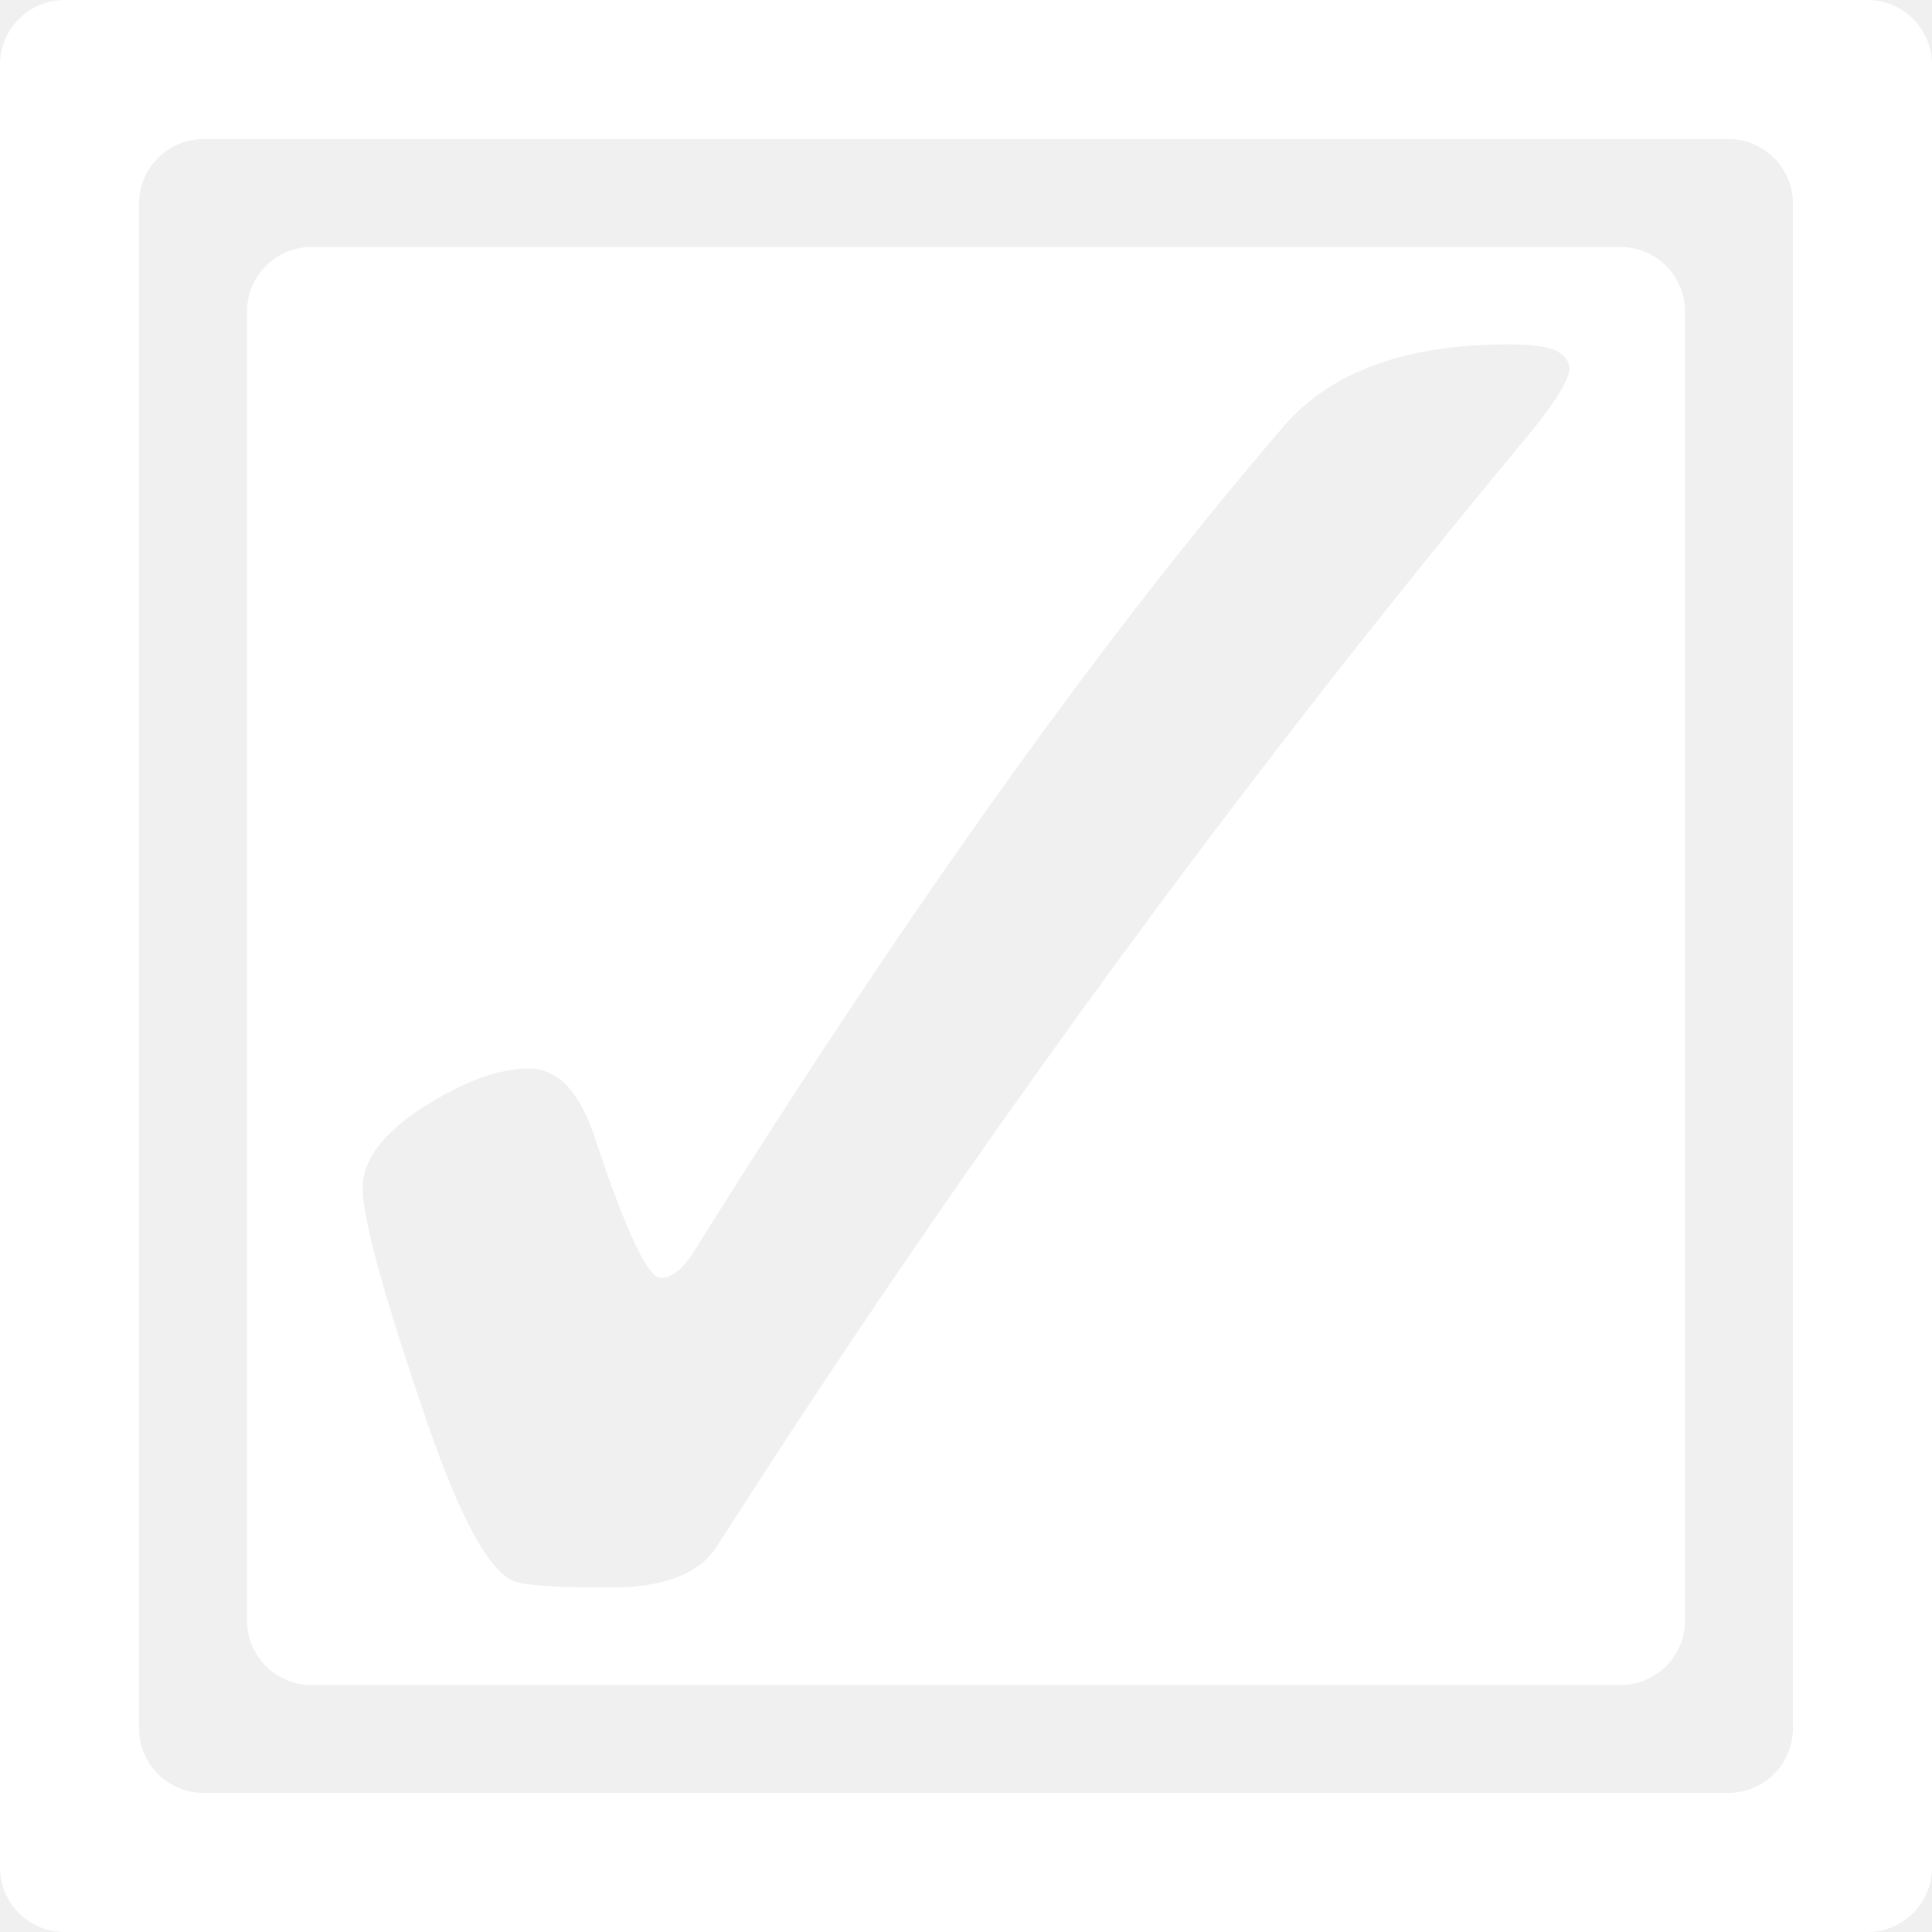
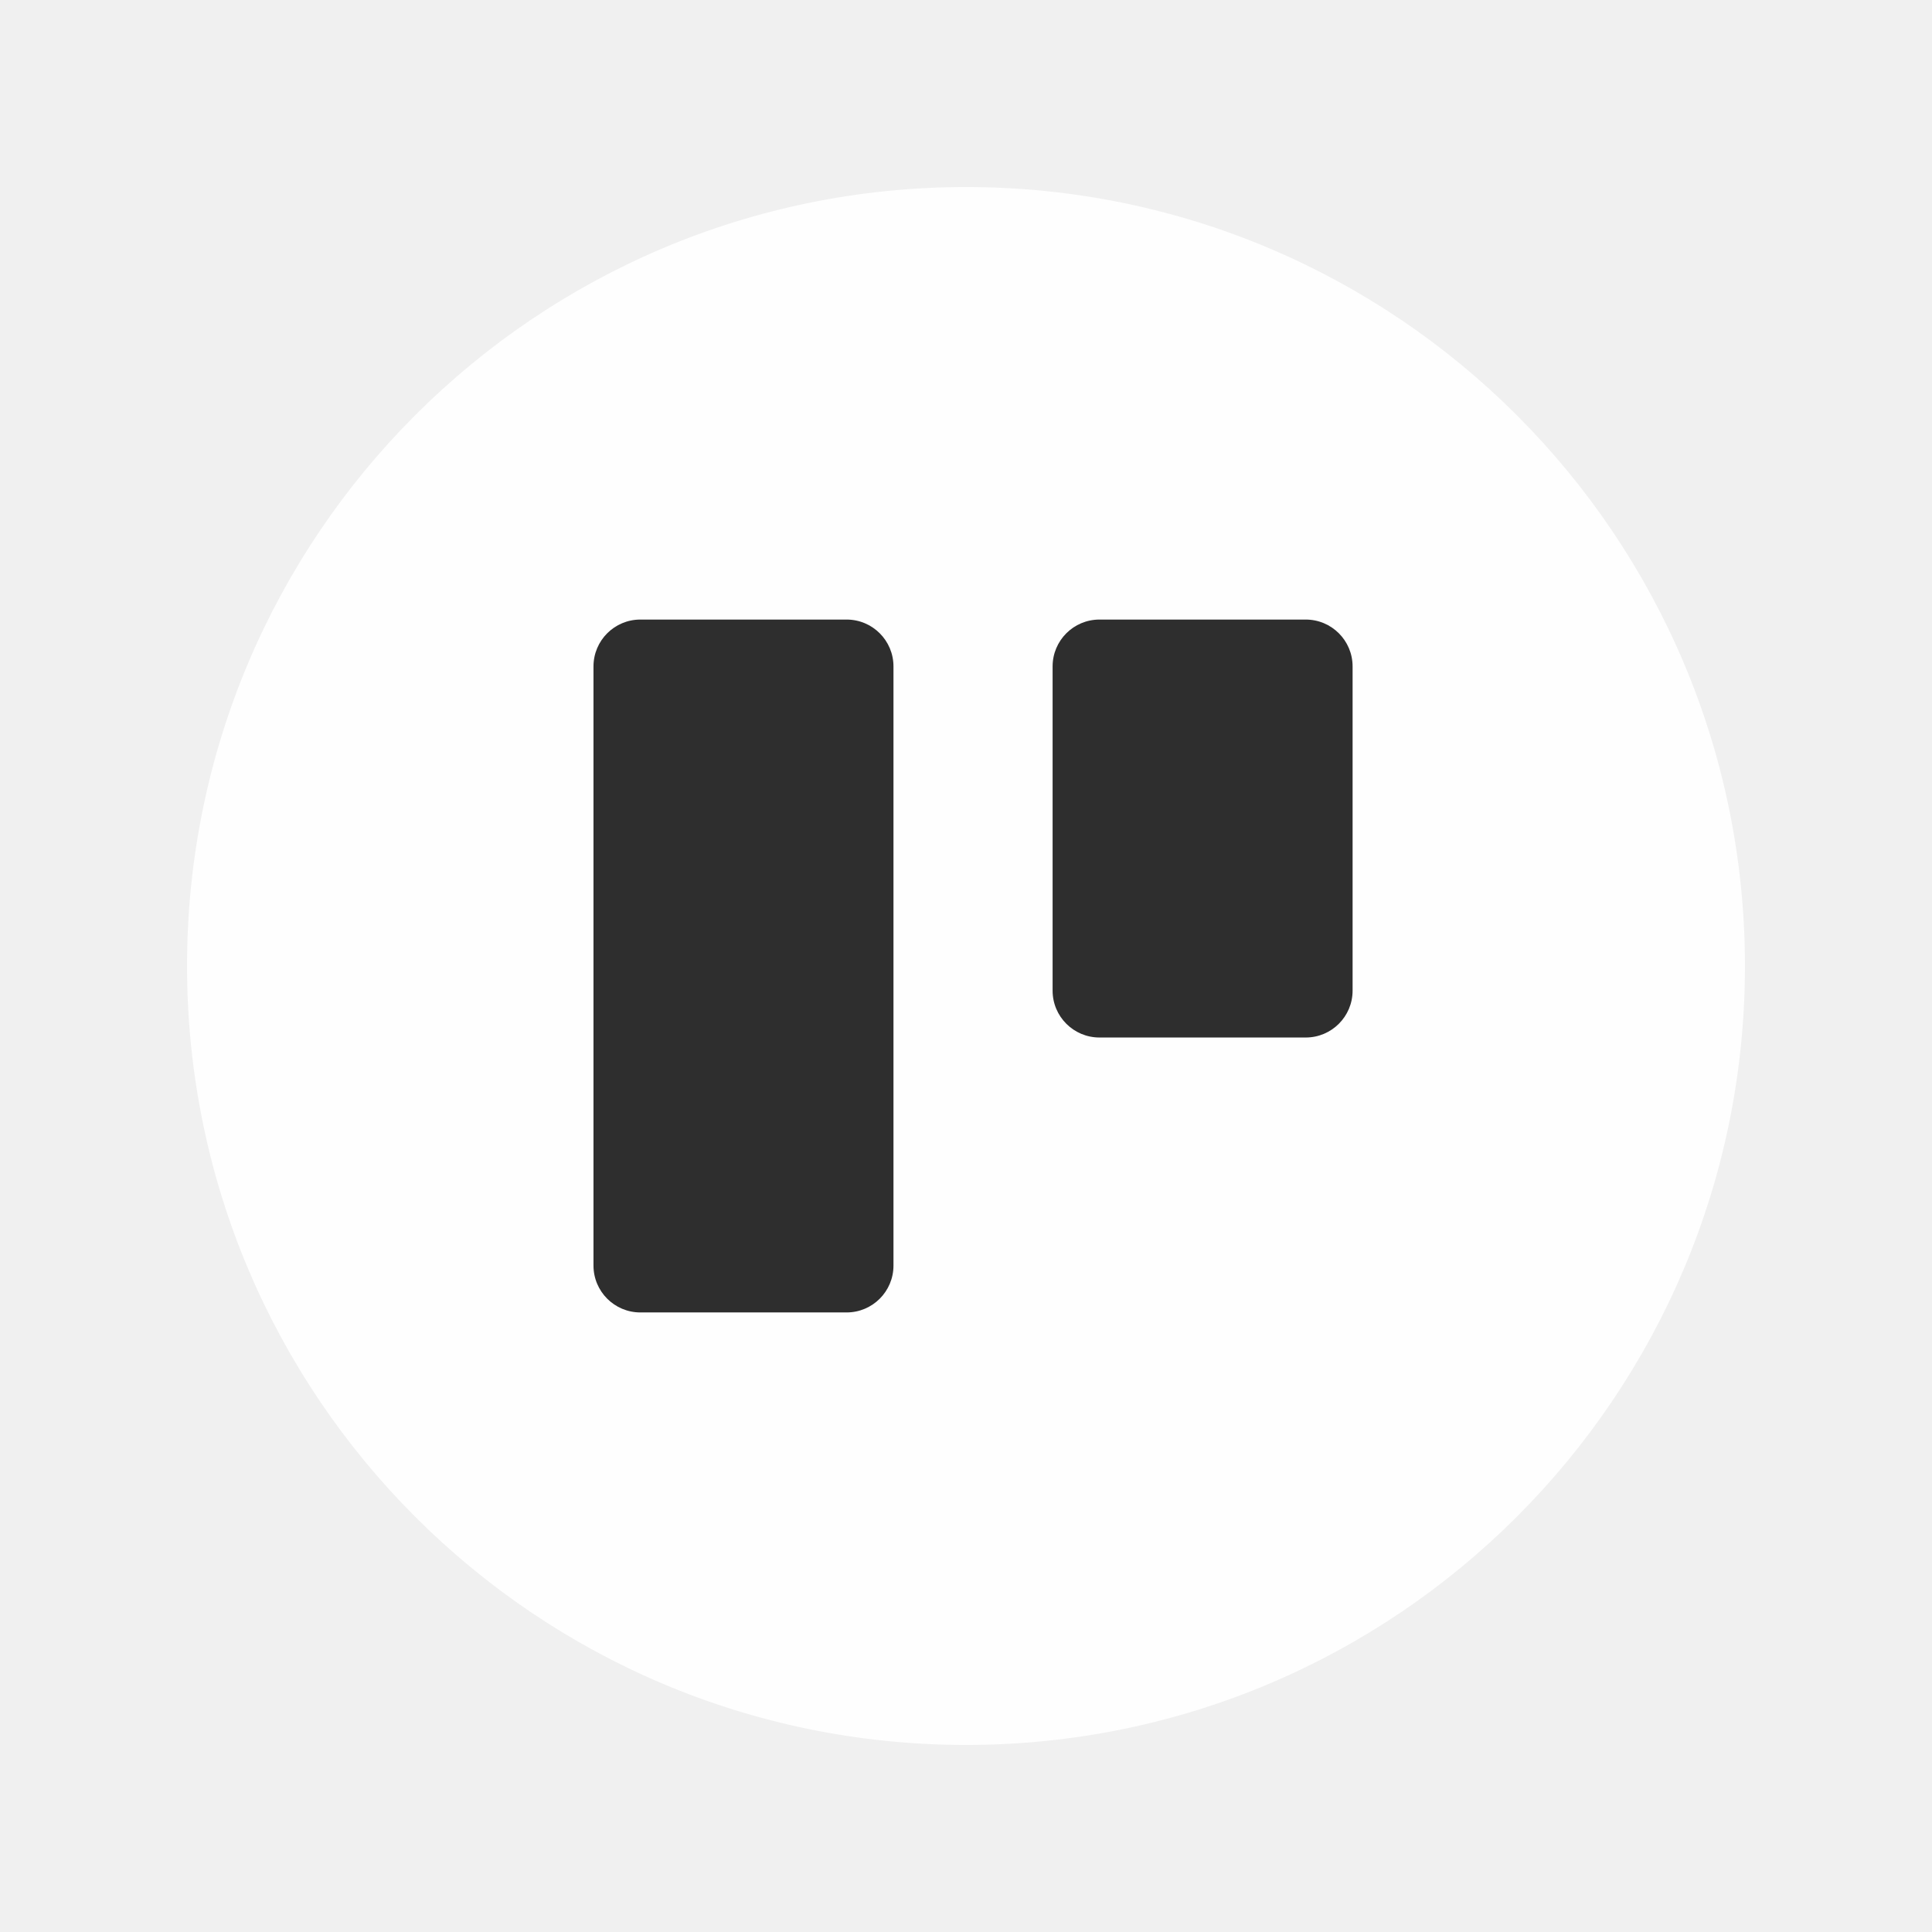
- <svg xmlns="http://www.w3.org/2000/svg" height="149.15" width="149.15" version="1.1" viewBox="0 0 149.15 149.148">
-   <path fill="#fff" d="m5 0c-2.77 0-5 2.23-5 5v139.15c0 2.77 2.23 5 5 5h139.15c2.77 0 5-2.23 5-5v-139.15c0-2.77-2.23-5-5-5h-139.15zm10.734 10.732h117.68c2.77 0 5 2.23 5 5v117.68c0 2.77-2.23 5-5 5h-117.68c-2.77 0-5.002-2.23-5.002-5v-117.68c0-2.77 2.232-5 5.002-5zm8.332 8.334c-2.77 0-5 2.23-5 5v101.02c0 2.77 2.23 5 5 5h101.02c2.77 0 5-2.23 5-5v-101.02c0-2.77-2.23-5-5-5h-101.02zm92.346 7.519c1.875 0 3.135 0.176 3.779 0.527 0.645 0.352 0.967 0.791 0.967 1.318 0 0.82-0.967 2.432-2.9 4.834-22.617 27.188-43.594 55.898-62.93 86.133-1.348 2.109-4.102 3.164-8.262 3.164-4.219 0-6.709-0.176-7.471-0.527-1.992-0.879-4.336-5.361-7.031-13.447-3.047-8.965-4.57-14.59-4.57-16.875 0-2.461 2.051-4.834 6.152-7.119 2.519-1.406 4.746-2.109 6.68-2.109 2.285 0 4.014 1.875 5.186 5.625 2.344 7.031 4.014 10.547 5.01 10.547 0.762 0 1.553-0.586 2.373-1.758 16.465-26.367 31.699-47.695 45.703-63.984 3.633-4.219 9.404-6.328 17.314-6.328z" />
+ <svg xmlns="http://www.w3.org/2000/svg" data-name="Layer 1" id="Layer_1" viewBox="0 0 512 512">
+   <circle cx="256" cy="256" fill="#fefefe" r="206.43" />
+   <rect fill="#2e2e2e" height="183.62" rx="12.42" width="79.5" x="157.28" y="164.19" />
+   <rect fill="#2e2e2e" height="110.76" rx="12.42" width="79.5" x="278.95" y="164.19" />
</svg>
